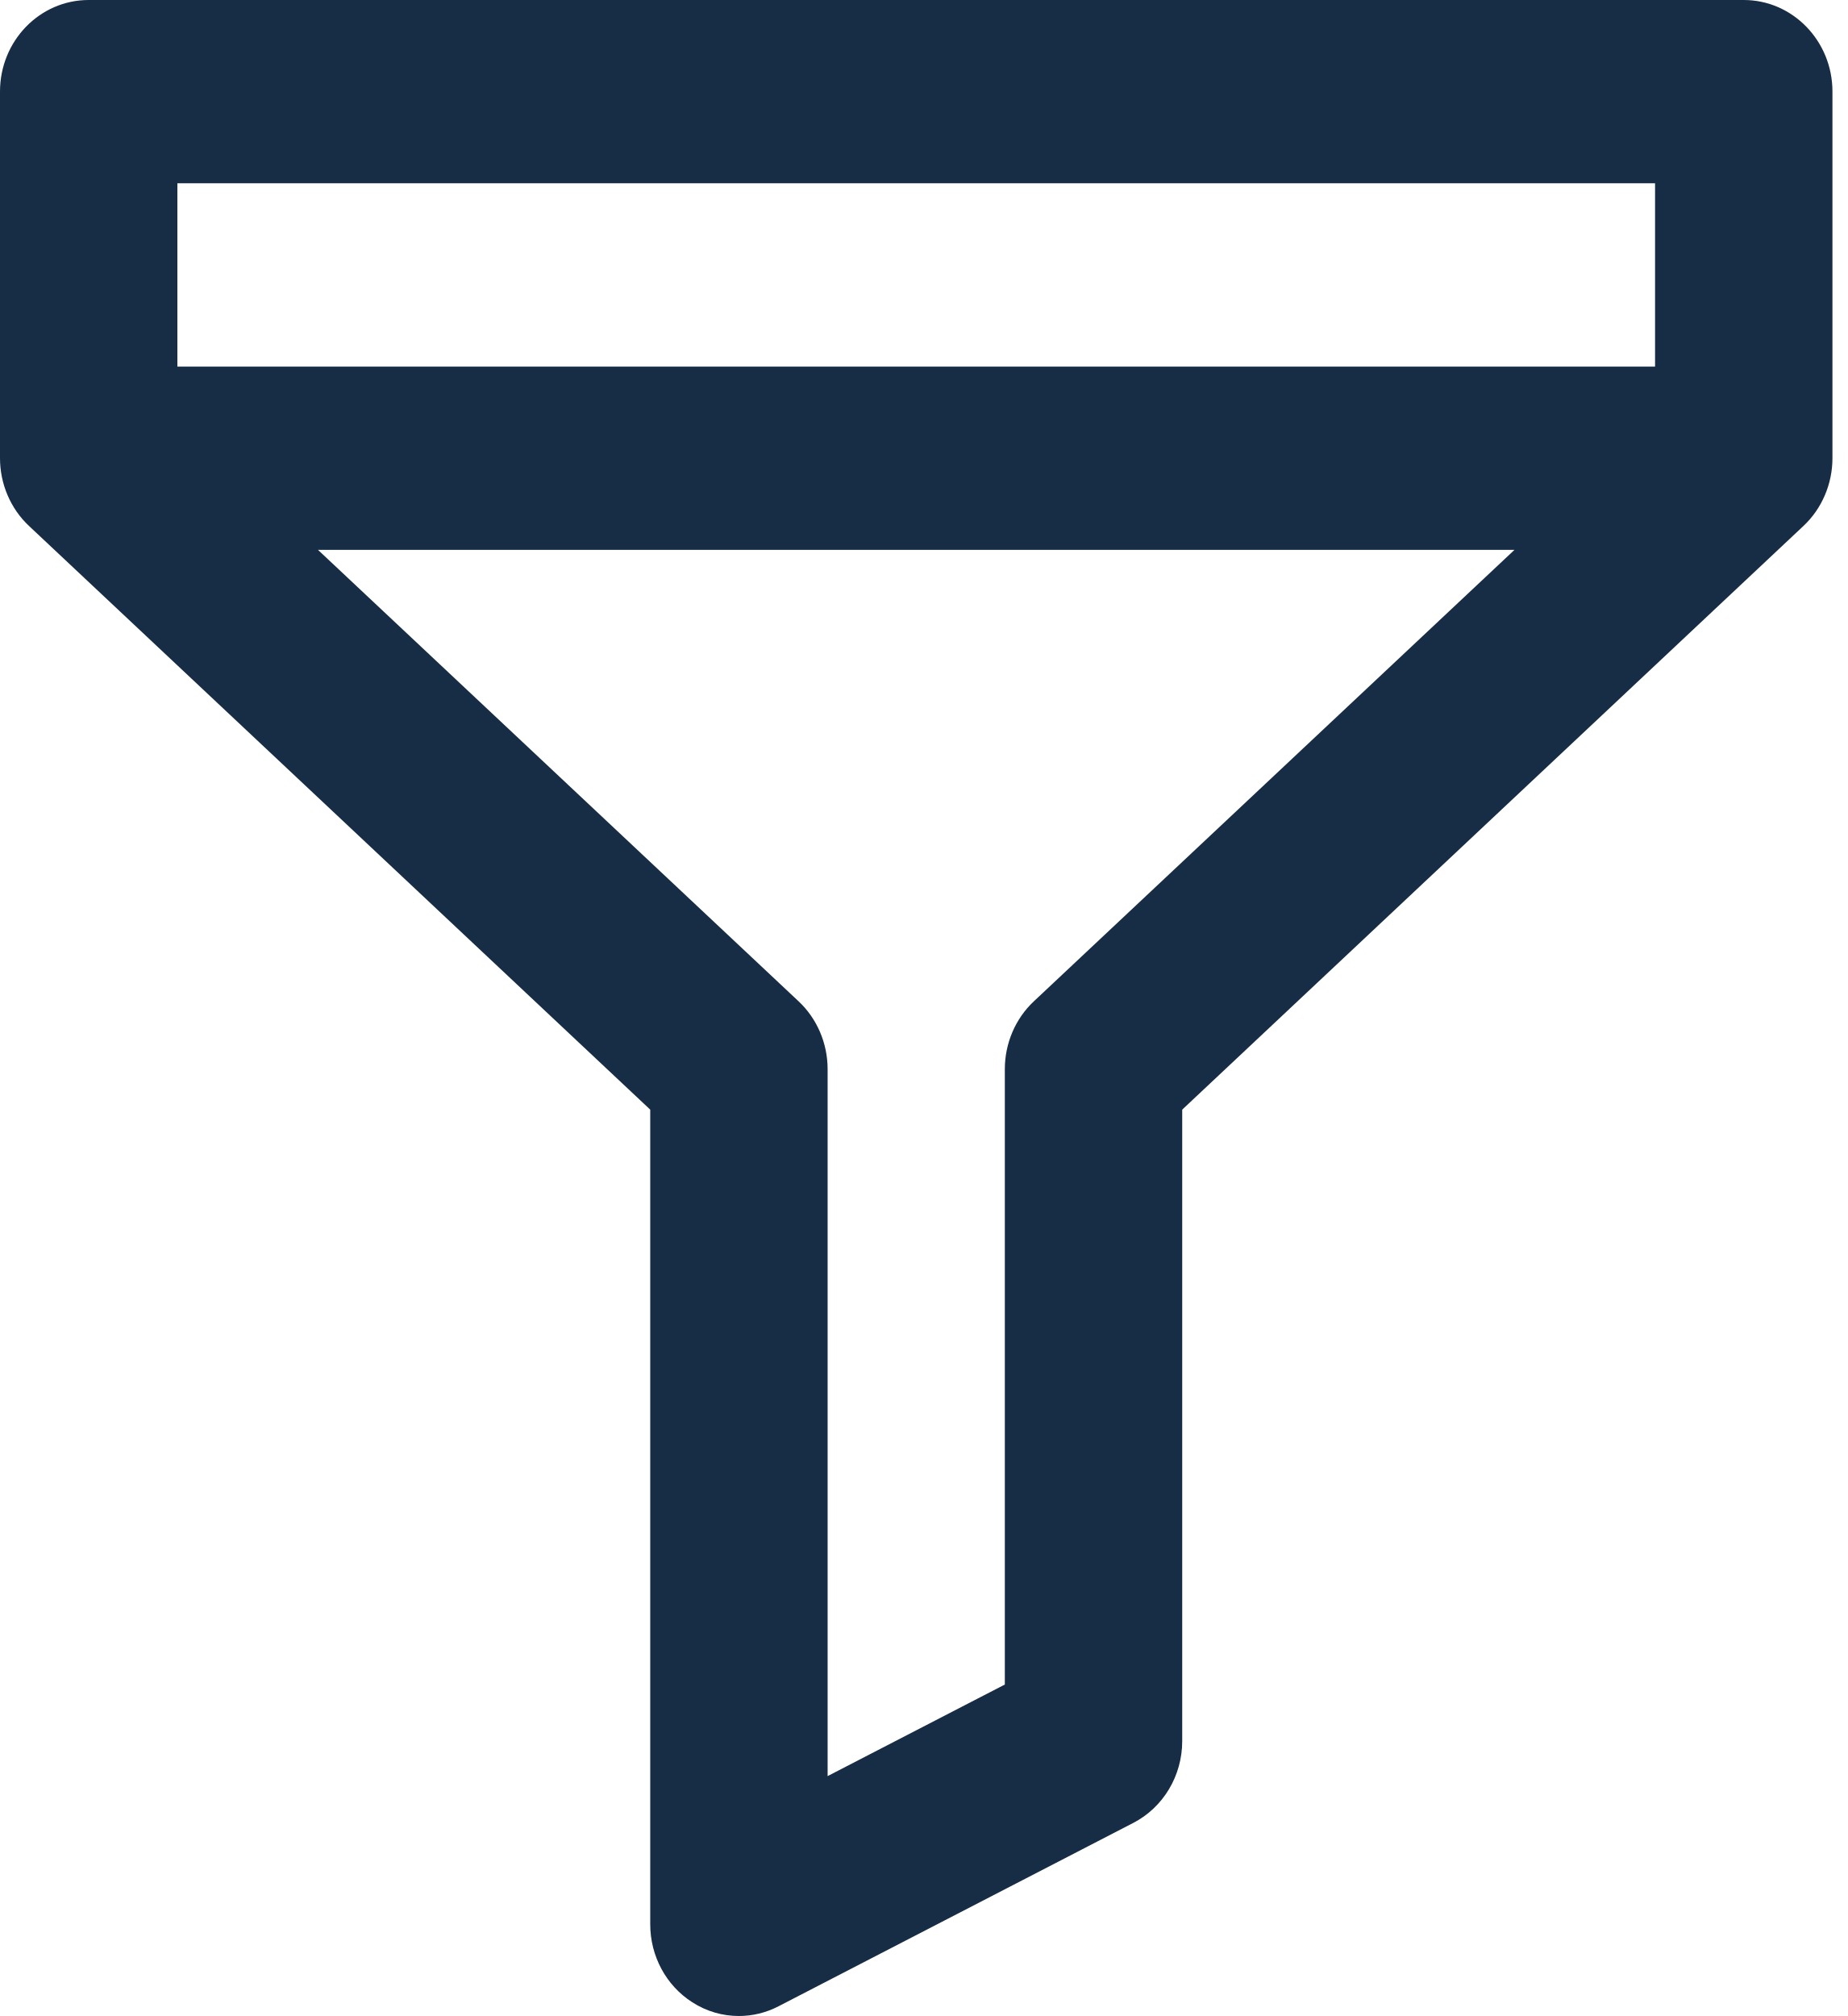
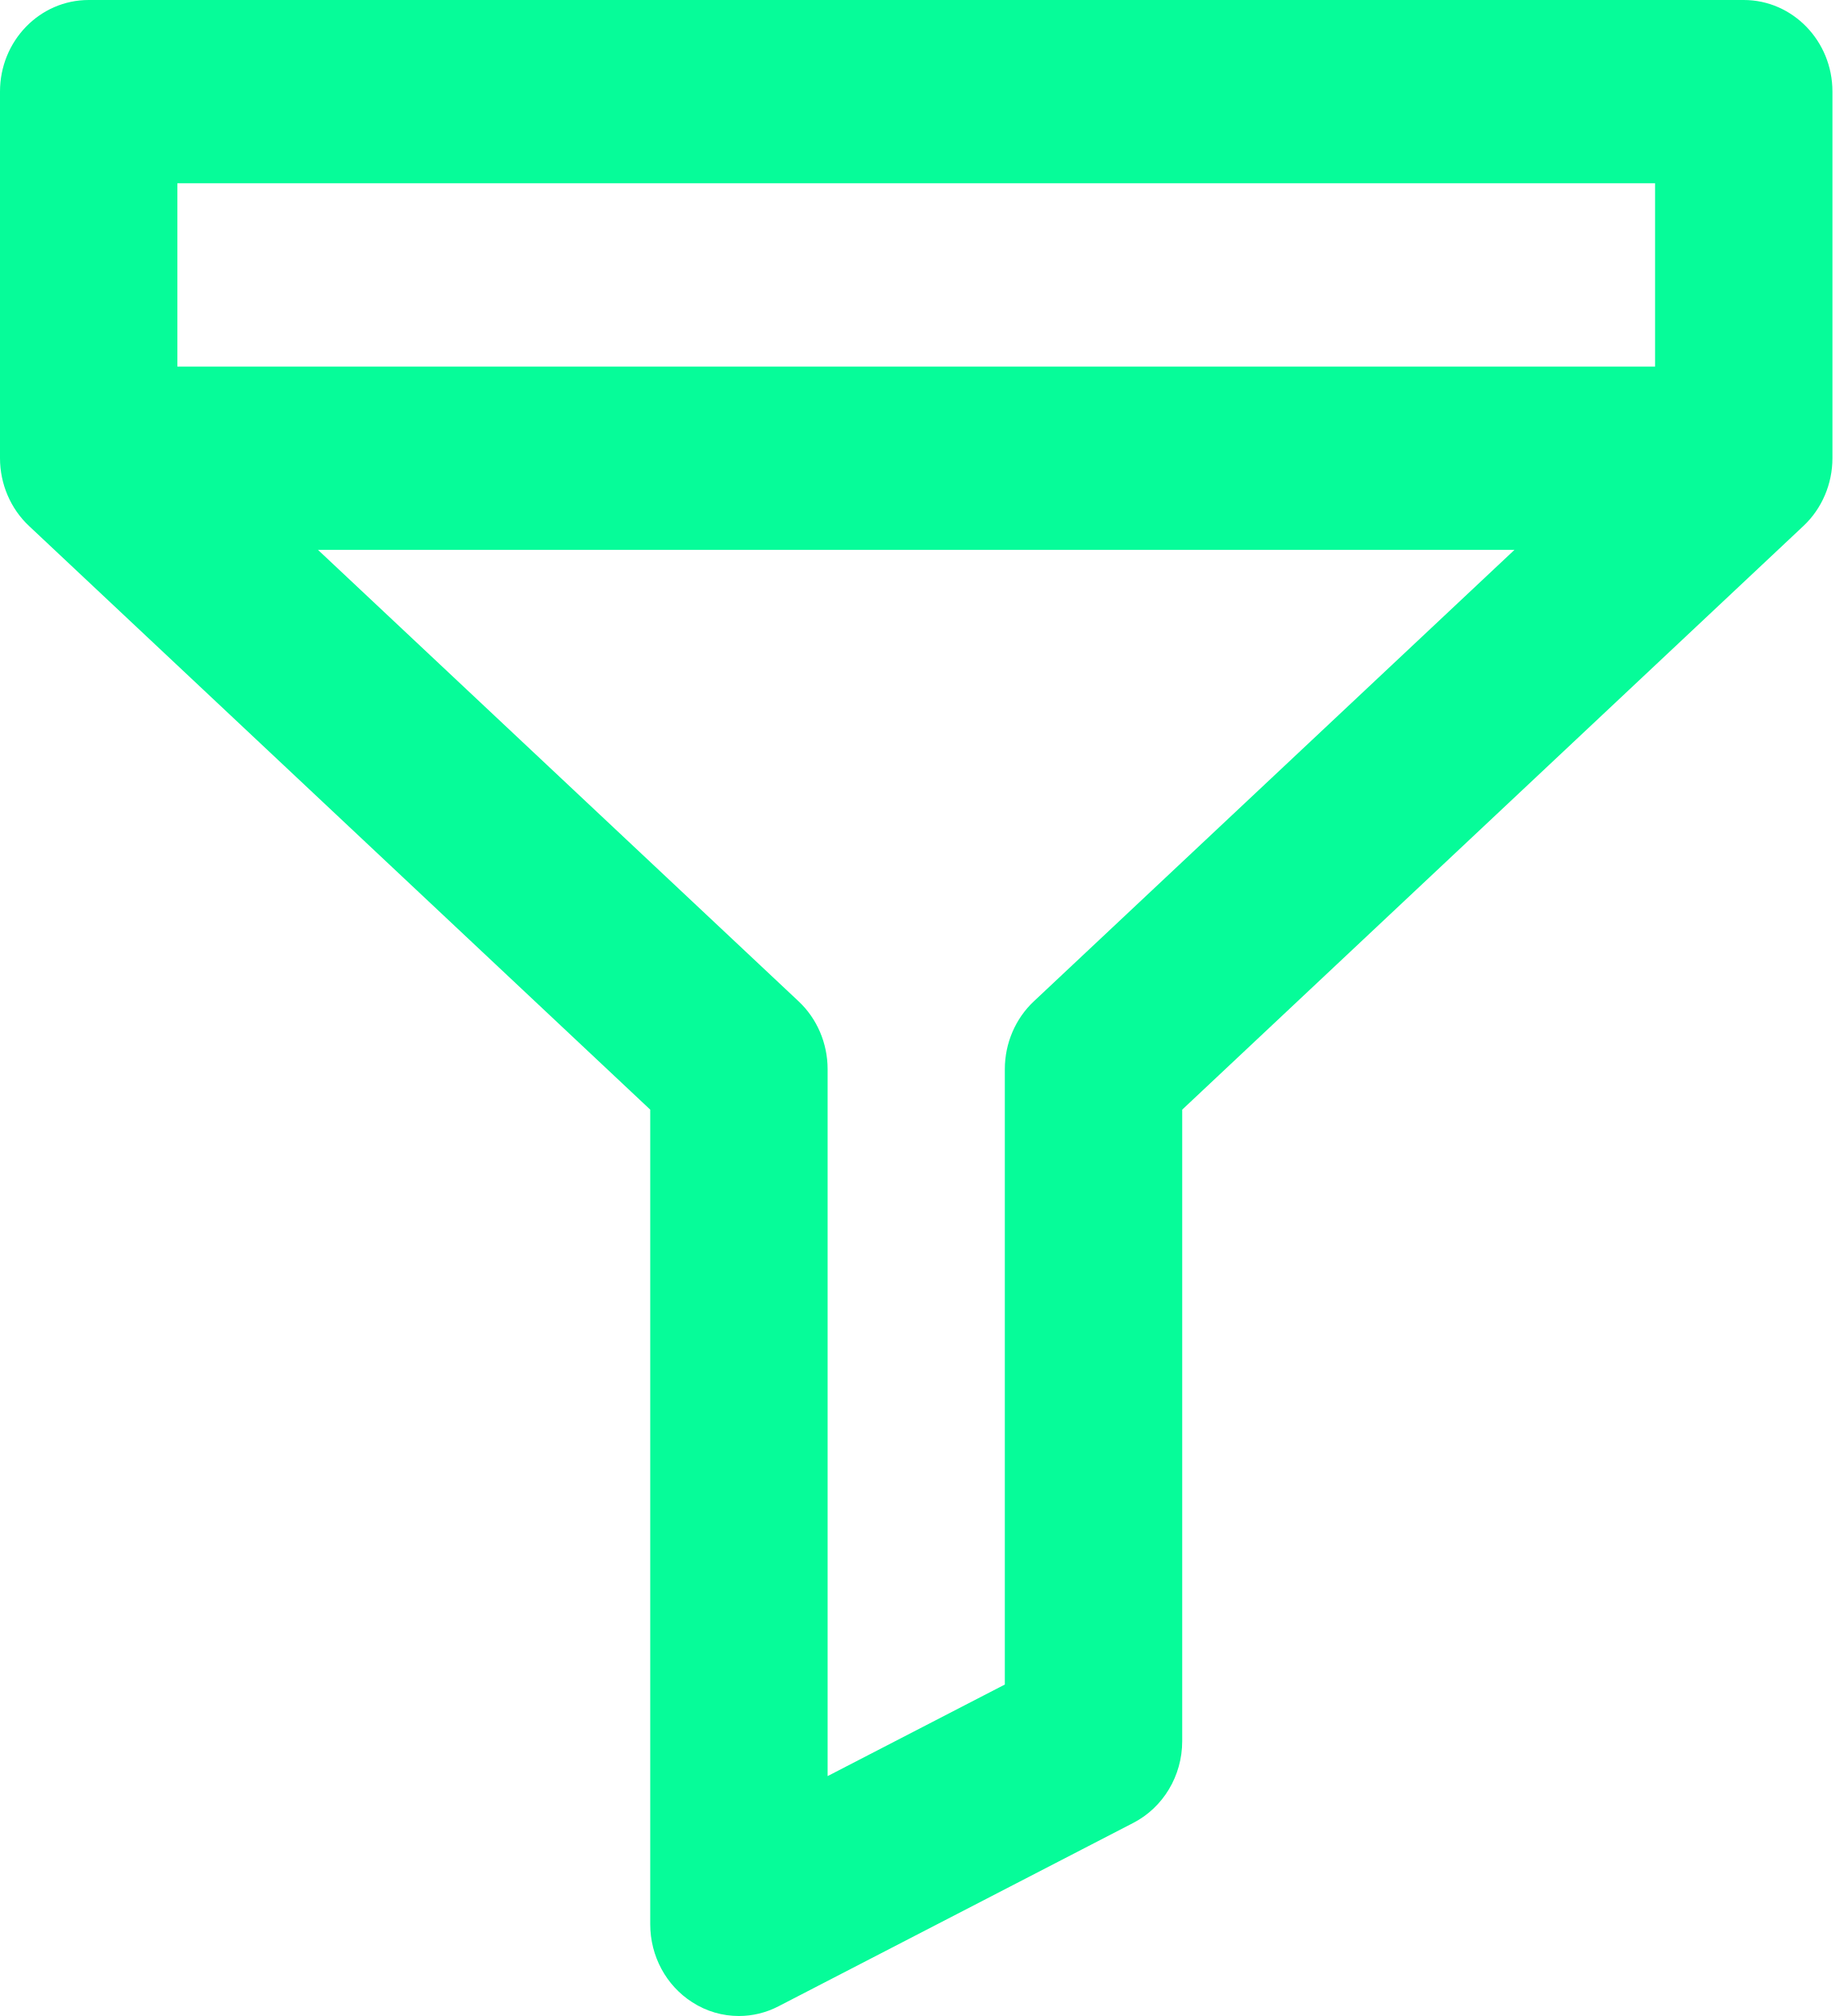
<svg xmlns="http://www.w3.org/2000/svg" width="11" height="12" viewBox="0 0 11 12" fill="none">
-   <path d="M10.381 0H0.528C0.236 0 0 0.244 0 0.545V2.727C0 2.881 0.063 3.028 0.173 3.131L3.871 6.605V11.454C3.871 11.644 3.966 11.819 4.121 11.918C4.206 11.973 4.302 12 4.399 12C4.479 12 4.56 11.981 4.635 11.942L6.746 10.851C6.925 10.759 7.038 10.57 7.038 10.364V6.605L10.736 3.131C10.846 3.028 10.909 2.881 10.909 2.727V0.545C10.909 0.244 10.672 0 10.381 0ZM6.155 5.96C6.045 6.063 5.982 6.21 5.982 6.364V10.027L4.927 10.572V6.364C4.927 6.21 4.864 6.063 4.754 5.96L1.893 3.273H9.016L6.155 5.96ZM9.853 2.182H1.056V1.091H9.853V2.182Z" fill="#162D45" />
+   <path d="M10.381 0H0.528C0.236 0 0 0.244 0 0.545V2.727C0 2.881 0.063 3.028 0.173 3.131L3.871 6.605V11.454C3.871 11.644 3.966 11.819 4.121 11.918C4.206 11.973 4.302 12 4.399 12C4.479 12 4.56 11.981 4.635 11.942L6.746 10.851C6.925 10.759 7.038 10.57 7.038 10.364V6.605L10.736 3.131C10.846 3.028 10.909 2.881 10.909 2.727V0.545C10.909 0.244 10.672 0 10.381 0ZM6.155 5.96C6.045 6.063 5.982 6.21 5.982 6.364V10.027L4.927 10.572V6.364C4.927 6.21 4.864 6.063 4.754 5.96L1.893 3.273H9.016L6.155 5.96ZM9.853 2.182H1.056V1.091H9.853V2.182Z" fill="#06fc99" />
</svg>
